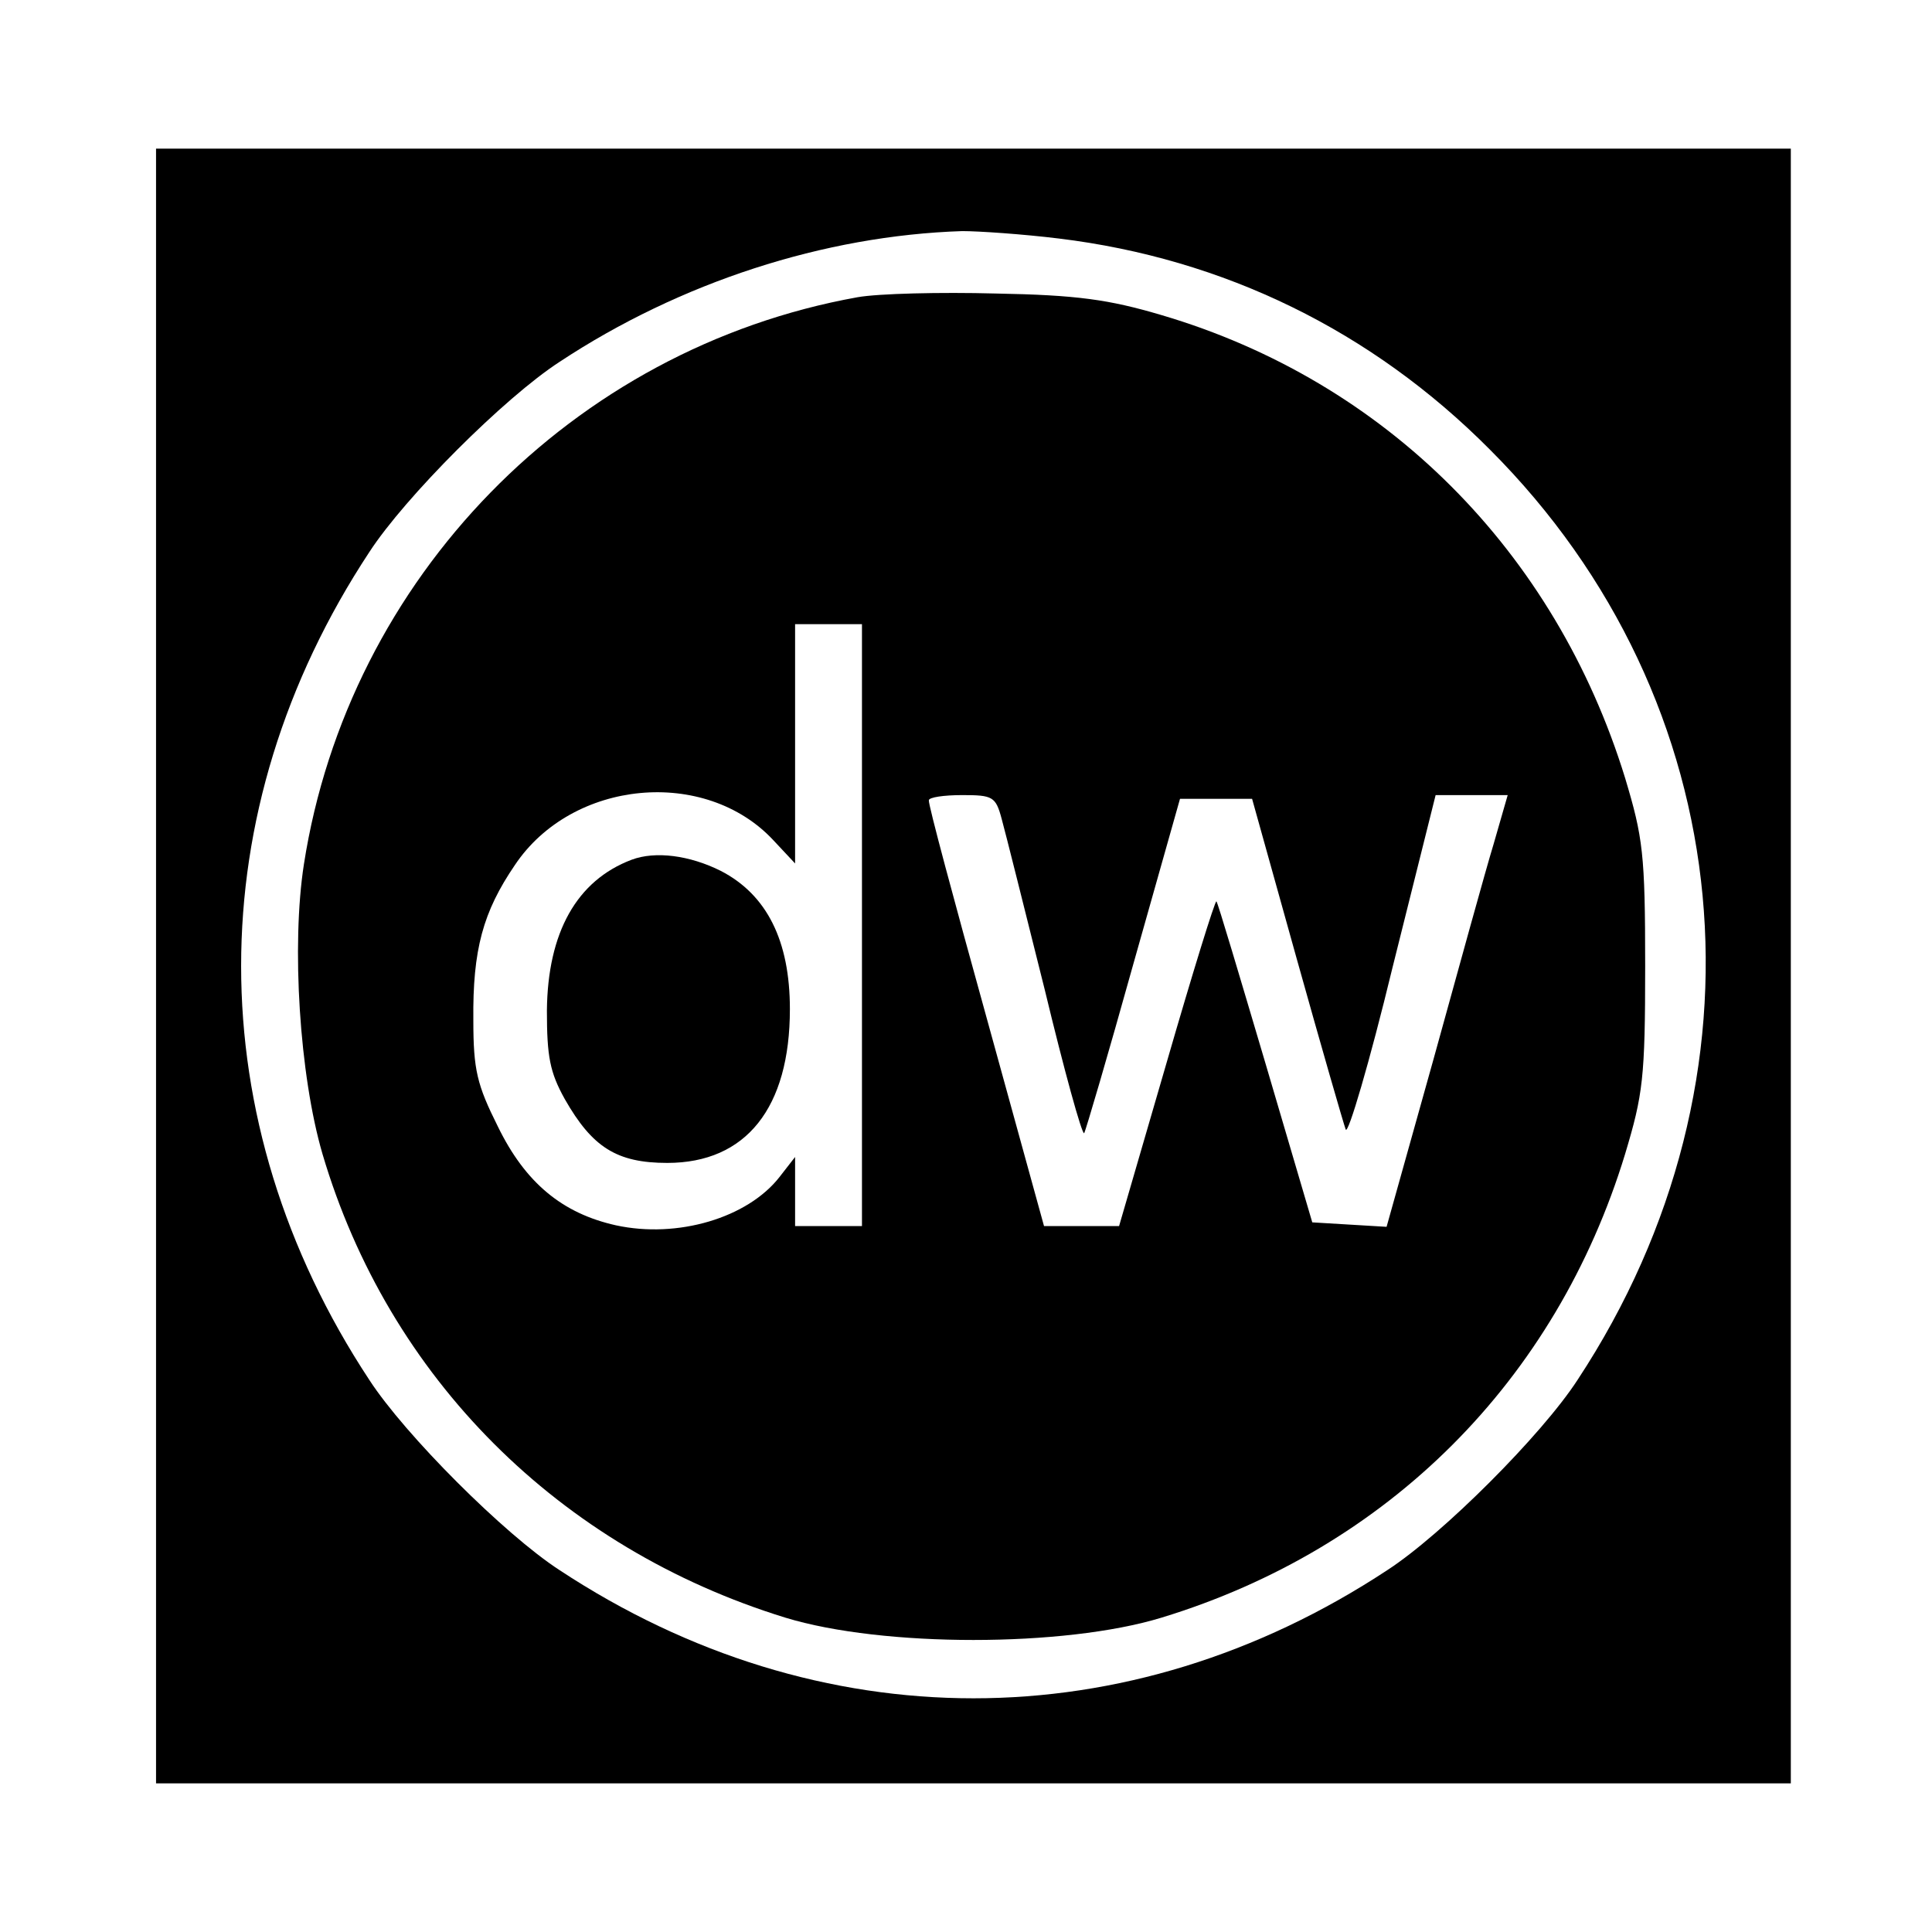
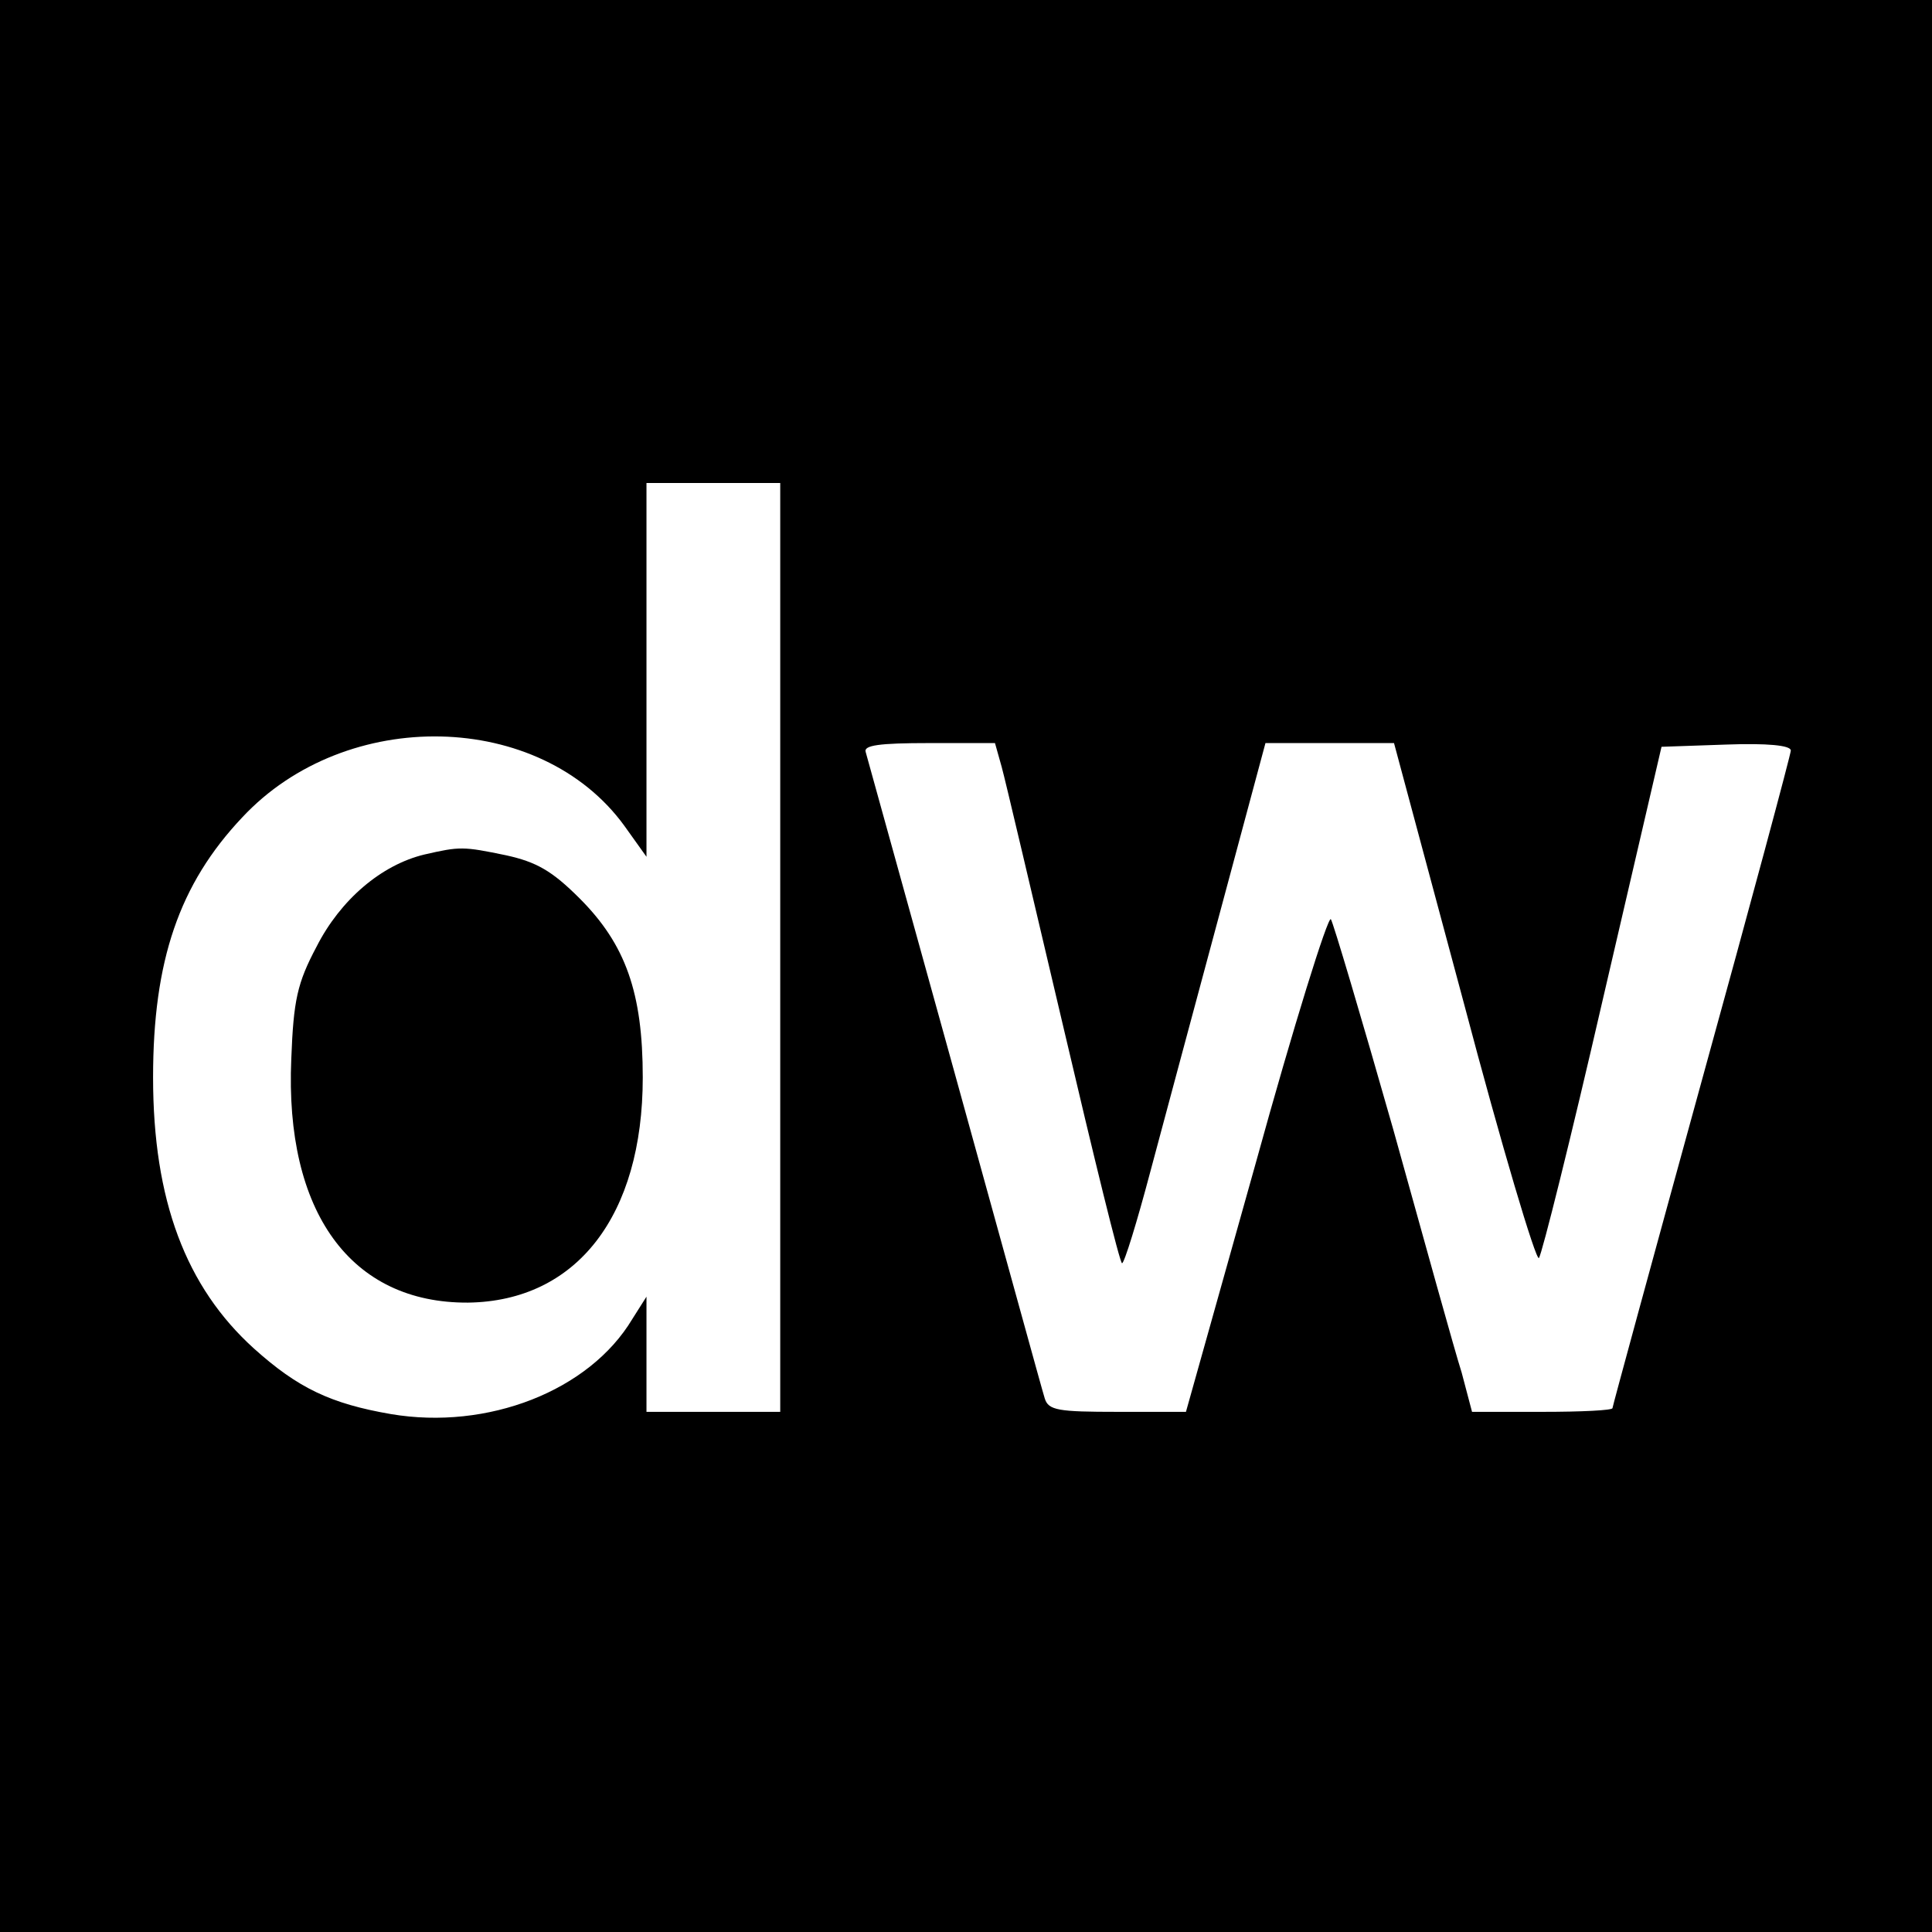
<svg xmlns="http://www.w3.org/2000/svg" version="1.0" width="260pt" height="260pt" viewBox="0 0 260 260" preserveAspectRatio="xMidYMid meet">
  <g transform="translate(0,260) scale(0.1,-0.1)" fill="#000000" stroke="none">
-     <path d="M210 1300 l0 -1100 1100 0 1100 0 0 1100 0 1100 -1100 0 -1100 0 0 -1100z m1215 979 c222 -27 421 -124 580 -284 338 -338 386 -845 118 -1252 -48 -74 -182 -208 -256 -256 -349 -230 -765 -230 -1114 0 -74 48 -208 182 -256 256 -230 349 -230 765 0 1114 48 74 182 208 256 256 162 107 356 170 542 176 22 0 81 -4 130 -10z" />
-     <path d="M1154 2200 c-384 -69 -685 -378 -745 -763 -17 -109 -6 -284 25 -390 89 -301 318 -530 623 -624 131 -40 375 -40 506 0 305 93 531 319 624 624 24 80 27 102 27 253 0 151 -3 173 -27 253 -94 305 -322 534 -624 623 -71 21 -114 27 -223 29 -74 2 -158 0 -186 -5z m6 -845 l0 -405 -45 0 -45 0 0 46 0 47 -21 -27 c-43 -55 -137 -83 -220 -65 -72 16 -122 57 -159 133 -28 56 -33 76 -33 143 -1 95 13 146 56 209 77 115 256 132 348 33 l29 -31 0 161 0 161 45 0 45 0 0 -405z m188 143 c5 -18 31 -122 58 -230 26 -108 50 -195 53 -193 2 3 32 105 66 227 l63 223 48 0 49 0 60 -215 c33 -118 63 -222 66 -230 3 -8 32 90 63 218 l58 232 48 0 49 0 -19 -66 c-11 -36 -47 -167 -81 -290 l-63 -225 -50 3 -50 3 -63 214 c-35 118 -64 216 -66 218 -2 1 -32 -96 -67 -217 l-64 -220 -51 0 -50 0 -78 283 c-43 155 -78 285 -77 290 0 4 20 7 45 7 41 0 45 -2 53 -32z" />
-     <path d="M850 1443 c-74 -28 -113 -98 -114 -203 0 -62 4 -83 24 -119 37 -65 70 -86 138 -86 106 0 165 74 165 207 0 92 -31 154 -93 186 -42 21 -88 27 -120 15z" />
+     <path d="M0 1300 l0 -1300 1300 0 1300 0 0 1300 0 1300 -1300 0 -1300 0 0 -1300z m1050 25 l0 -625 -90 0 -90 0 0 78 0 77 -19 -30 c-58 -97 -195 -150 -325 -128 -81 14 -125 35 -184 88 -92 83 -136 200 -136 365 0 157 35 260 120 350 140 150 401 144 514 -11 l30 -42 0 251 0 252 90 0 90 0 0 -625z m298 243 c5 -18 42 -176 83 -350 41 -175 76 -318 79 -318 3 0 20 55 38 123 18 67 60 224 94 350 l61 227 87 0 86 0 94 -350 c51 -193 97 -347 101 -343 4 5 43 161 86 348 l79 340 87 3 c55 2 87 -1 87 -8 0 -5 -54 -206 -120 -445 -66 -240 -120 -438 -120 -440 0 -3 -42 -5 -94 -5 l-95 0 -14 53 c-9 28 -50 176 -92 327 -43 151 -81 279 -84 283 -4 4 -50 -143 -101 -328 l-94 -335 -92 0 c-80 0 -93 2 -98 18 -3 9 -57 206 -121 437 -64 231 -118 426 -120 433 -3 9 18 12 85 12 l89 0 9 -32z" />
+     <path d="M571 1450 c-58 -14 -113 -61 -145 -124 -26 -49 -31 -72 -34 -151 -9 -206 80 -329 238 -328 146 2 235 117 235 303 0 114 -23 179 -85 241 -37 37 -58 49 -99 58 -58 12 -62 12 -110 1z" />
  </g>
</svg>
